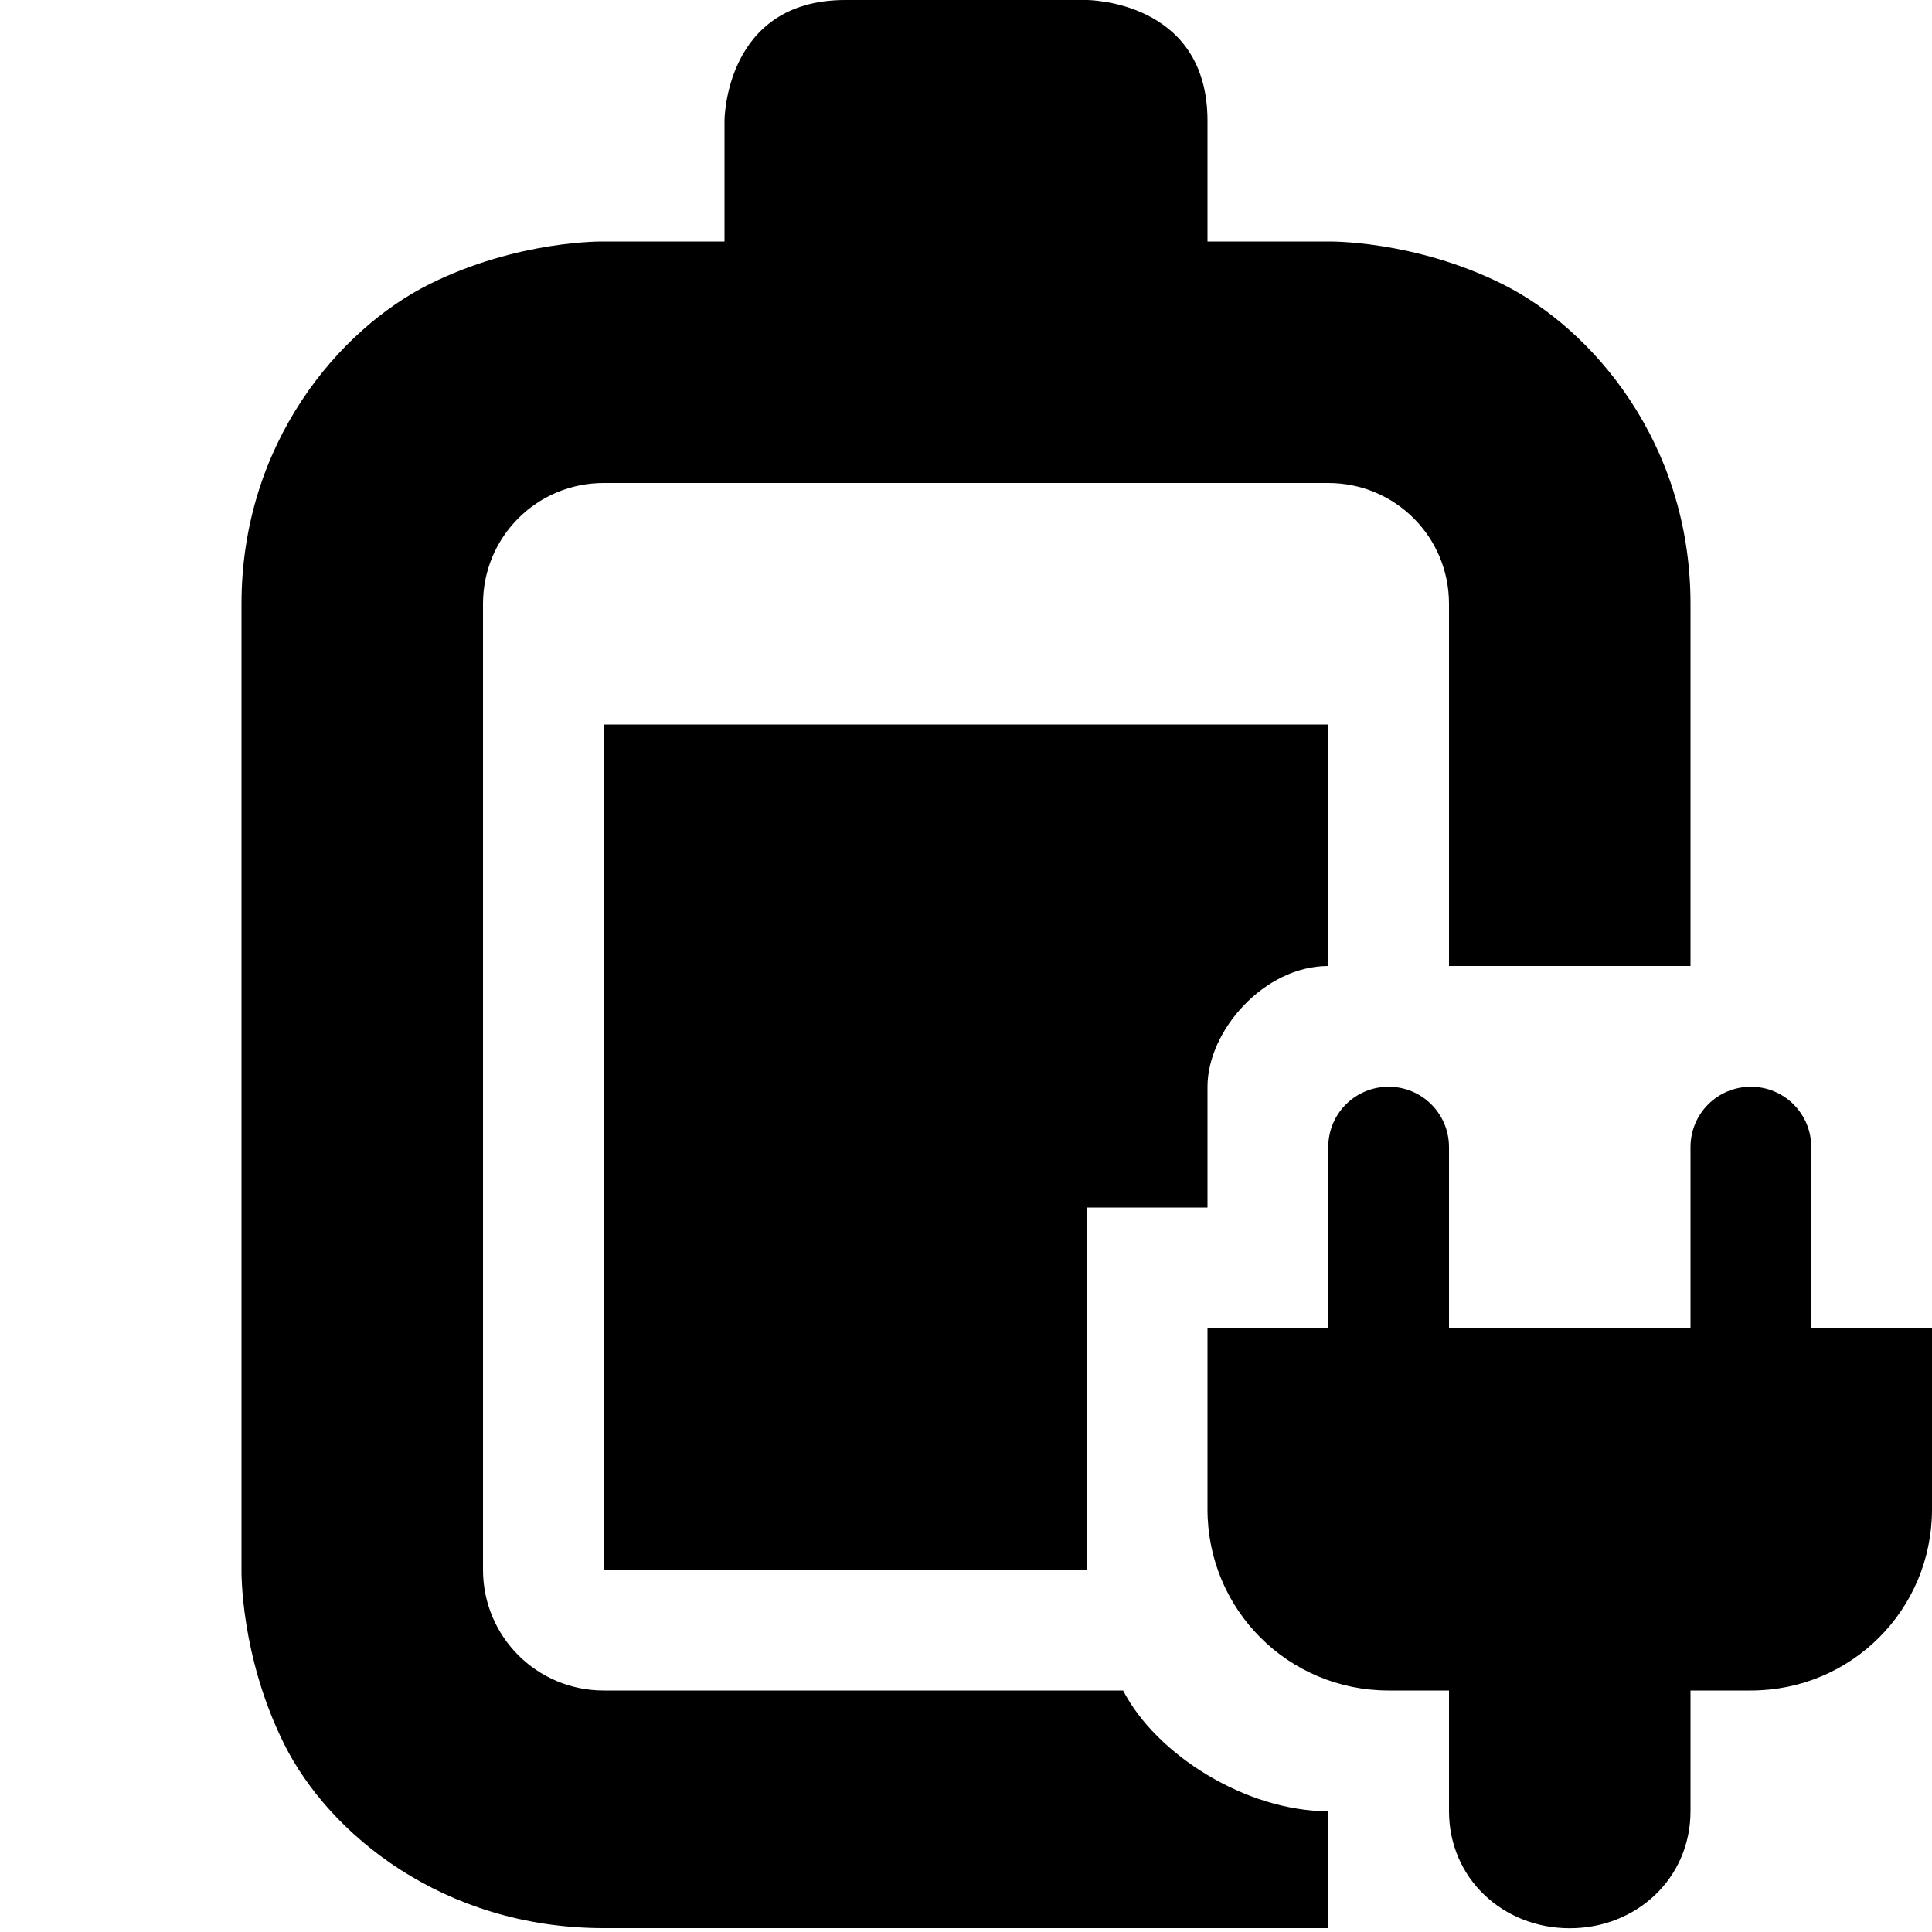
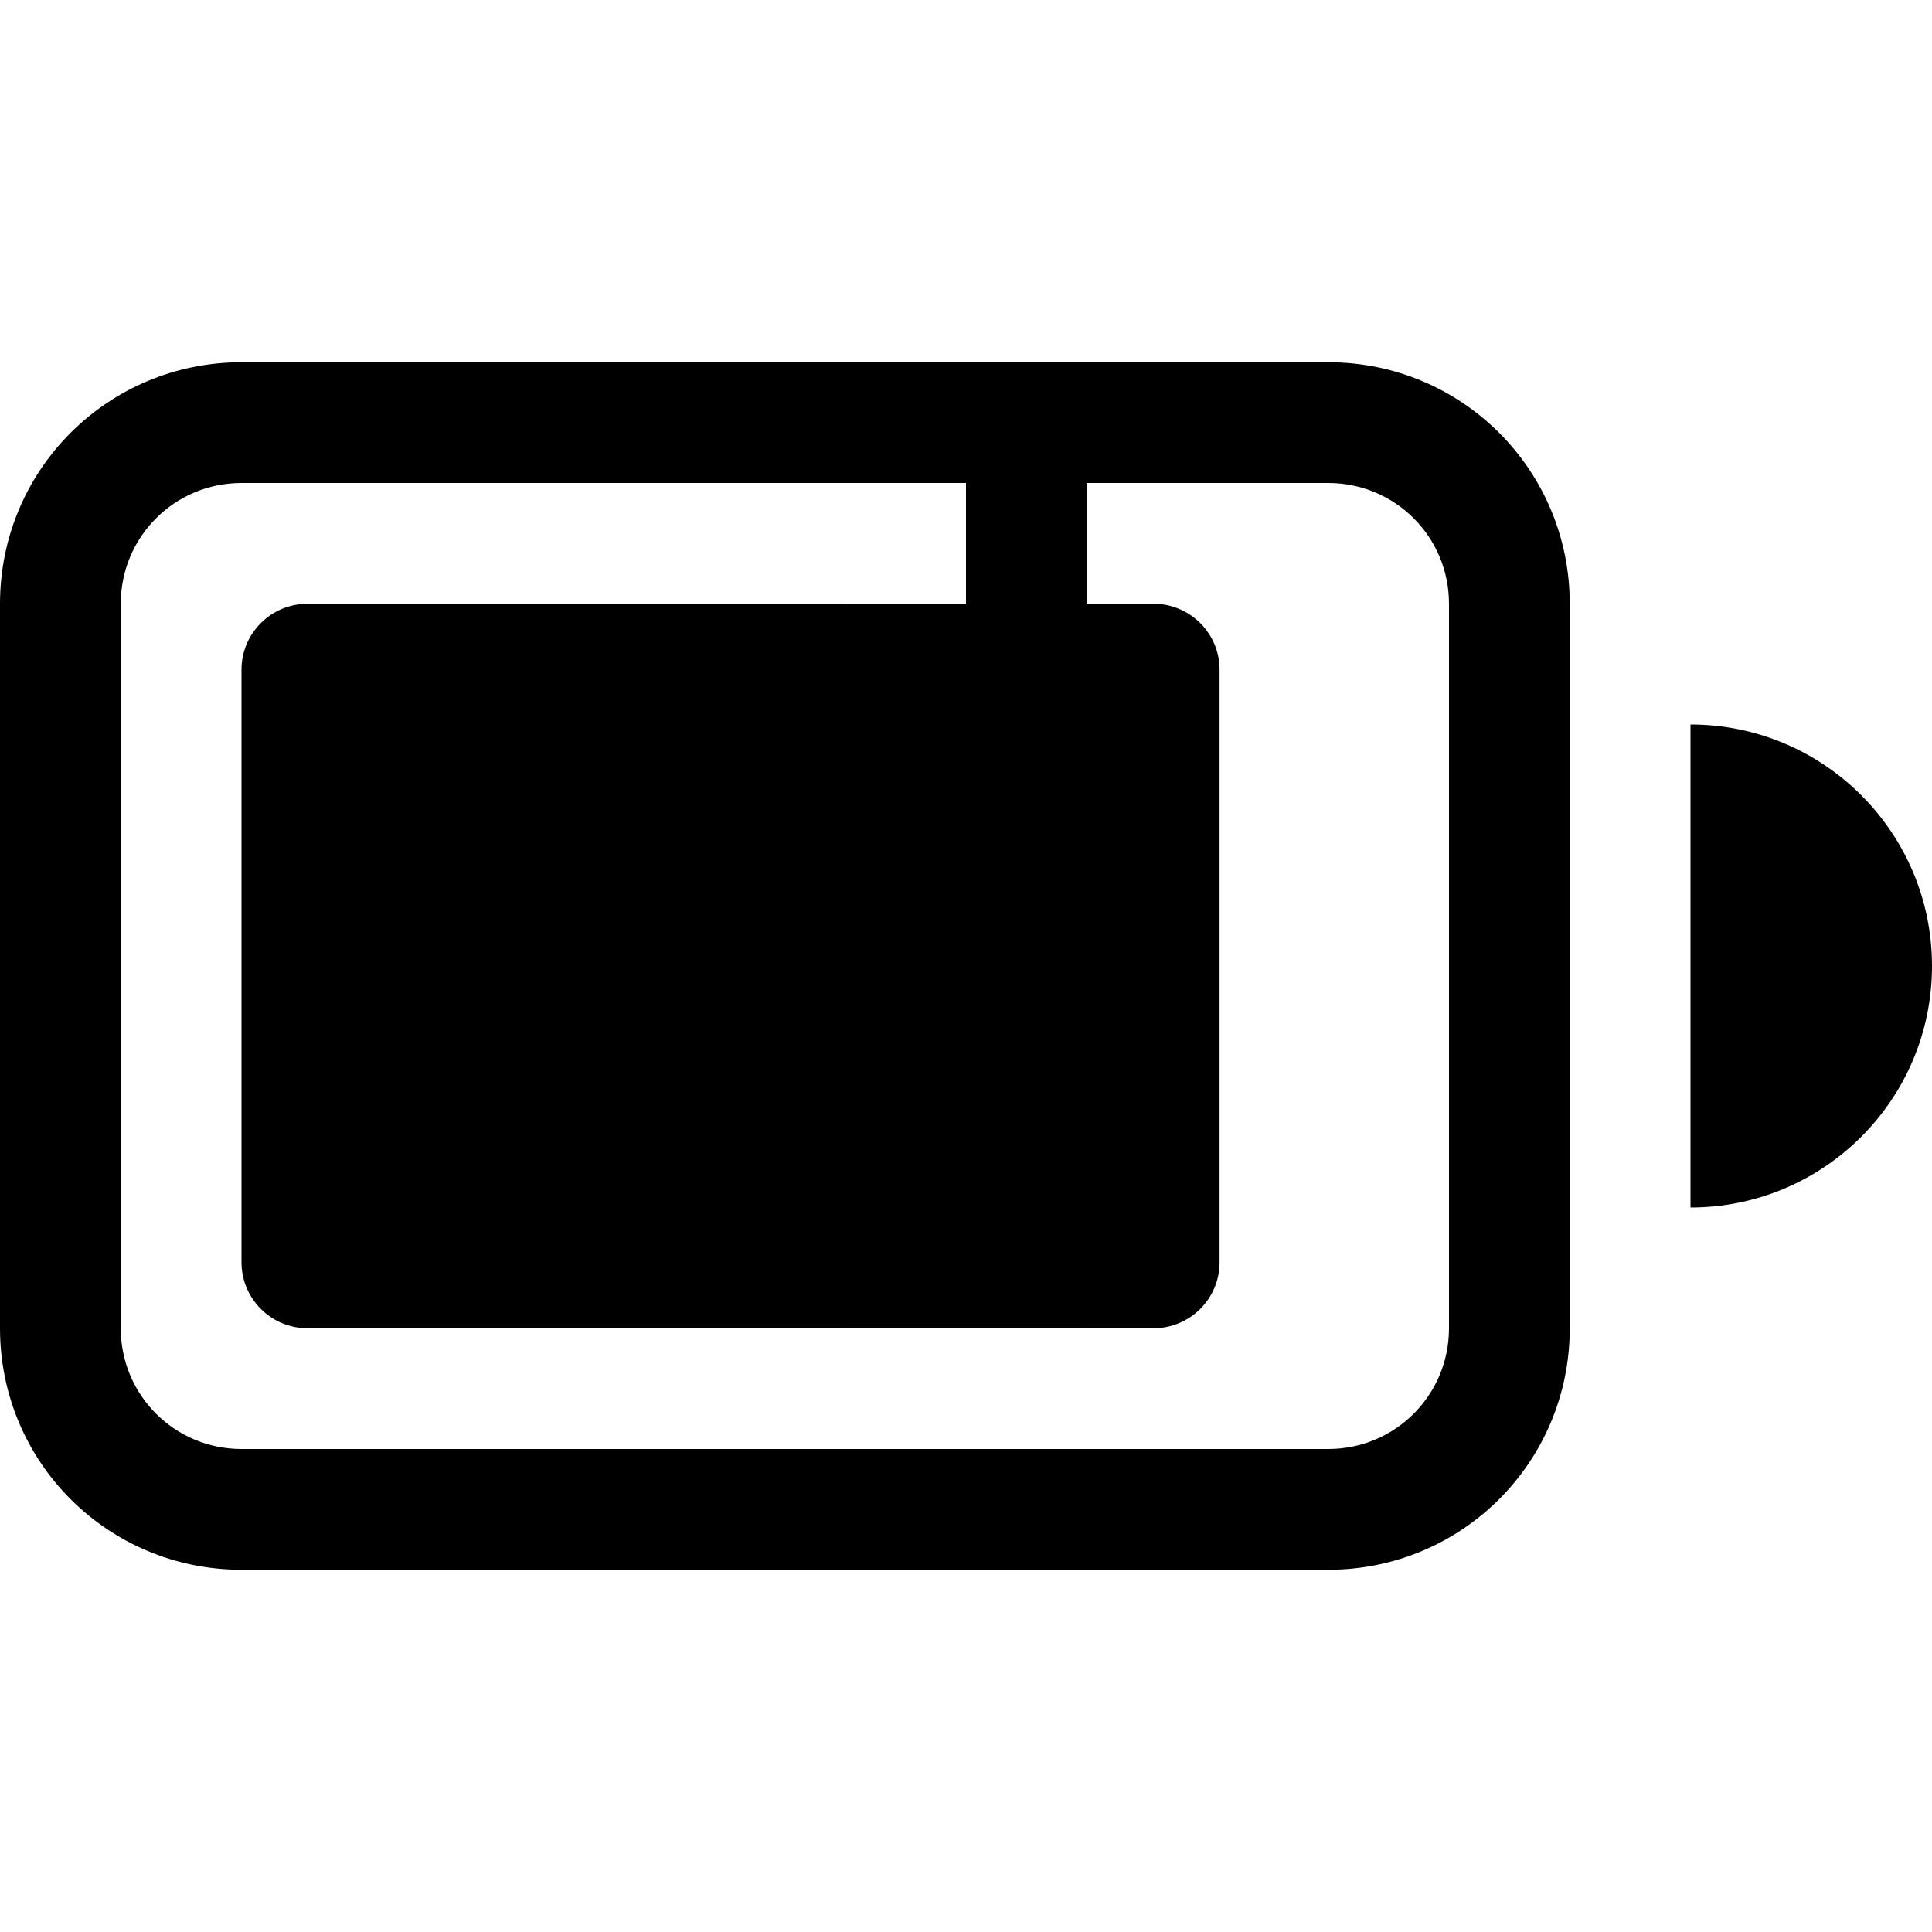
- <svg xmlns="http://www.w3.org/2000/svg" version="1.1" width="16" height="16" id="svg7384" viewBox="0 0 16 16">
-   <defs id="defs7386" />
-   <g id="layer4" style="display:inline" transform="translate(-640,-180)">
-     <g id="battery-level-90-plugged-in" transform="translate(-42)" style="display:inline">
-       <path id="path69" style="fill:currentColor" d="m 687,186 v 7 l 4,2e-5 V 190 h 1 v -1 c 0,-0.465 0.47,-1 1,-1 V 186 Z" class="success" />
-       <path id="path71" style="fill:currentColor" d="m 689,180 c -1,0 -1,1 -1,1 v 1 h -1 c 0,0 -0.709,-0.014 -1.447,0.355 C 684.814,182.725 684,183.666 684,185 v 8 c 0,0 -0.014,0.709 0.355,1.447 0.369,0.738 1.311,1.521 2.645,1.521 h 6 V 195 c -0.678,0 -1.423,-0.466 -1.699,-1 H 687 c -0.554,0 -1,-0.446 -1,-1 v -8 c 0,-0.554 0.446,-1 1,-1 h 4 2 c 0.554,0 1,0.446 1,1 v 3 h 2 v -3 c 0,-1.334 -0.814,-2.275 -1.553,-2.645 C 693.709,181.986 693,182 693,182 h -1 v -1 c 0,-1 -1,-1 -1,-1 z m 4.5,9 c -0.277,0 -0.5,0.223 -0.5,0.5 v 1.5 h -1 v 1.5 c 0,0.831 0.669,1.5 1.5,1.5 h 0.5 v 1 c 0,0.554 0.446,0.969 1,0.969 0.554,0 1,-0.415 1,-0.969 v -1 h 0.5 c 0.831,0 1.5,-0.669 1.5,-1.5 V 191 h -1 v -1.5 c 0,-0.277 -0.223,-0.5 -0.5,-0.5 -0.277,0 -0.5,0.223 -0.5,0.5 v 1.5 h -2 v -1.5 c 0,-0.277 -0.223,-0.5 -0.5,-0.5 z" />
-     </g>
+ <svg xmlns="http://www.w3.org/2000/svg" width="16" height="16" version="1.1">
+   <g fill="currentColor">
+     <path d="m2 3c-1.108 0-2 0.892-2 2v6c0 1.108 0.892 2 2 2h9c1.108 0 2-0.892 2-2v-6c0-1.108-0.892-2-2-2h-9zm0 1h9c0.554 0 1 0.446 1 1v6c0 0.554-0.446 1-1 1h-9c-0.554 0-1-0.446-1-1v-6c0-0.554 0.446-1 1-1z" style="paint-order:stroke fill markers" />
+     <rect x="2" y="5" width="8.1" height="6" rx=".547" ry=".546" style="paint-order:stroke fill markers" />
+     <path d="m14 6v4a2 2 0 0 0 2-2 2 2 0 0 0-2-2z" style="paint-order:stroke fill markers" />
+     <path d="M9 5v1h1v4h-1v1H7V5h2zM8 4v1h1V4H8z" />
  </g>
</svg>
